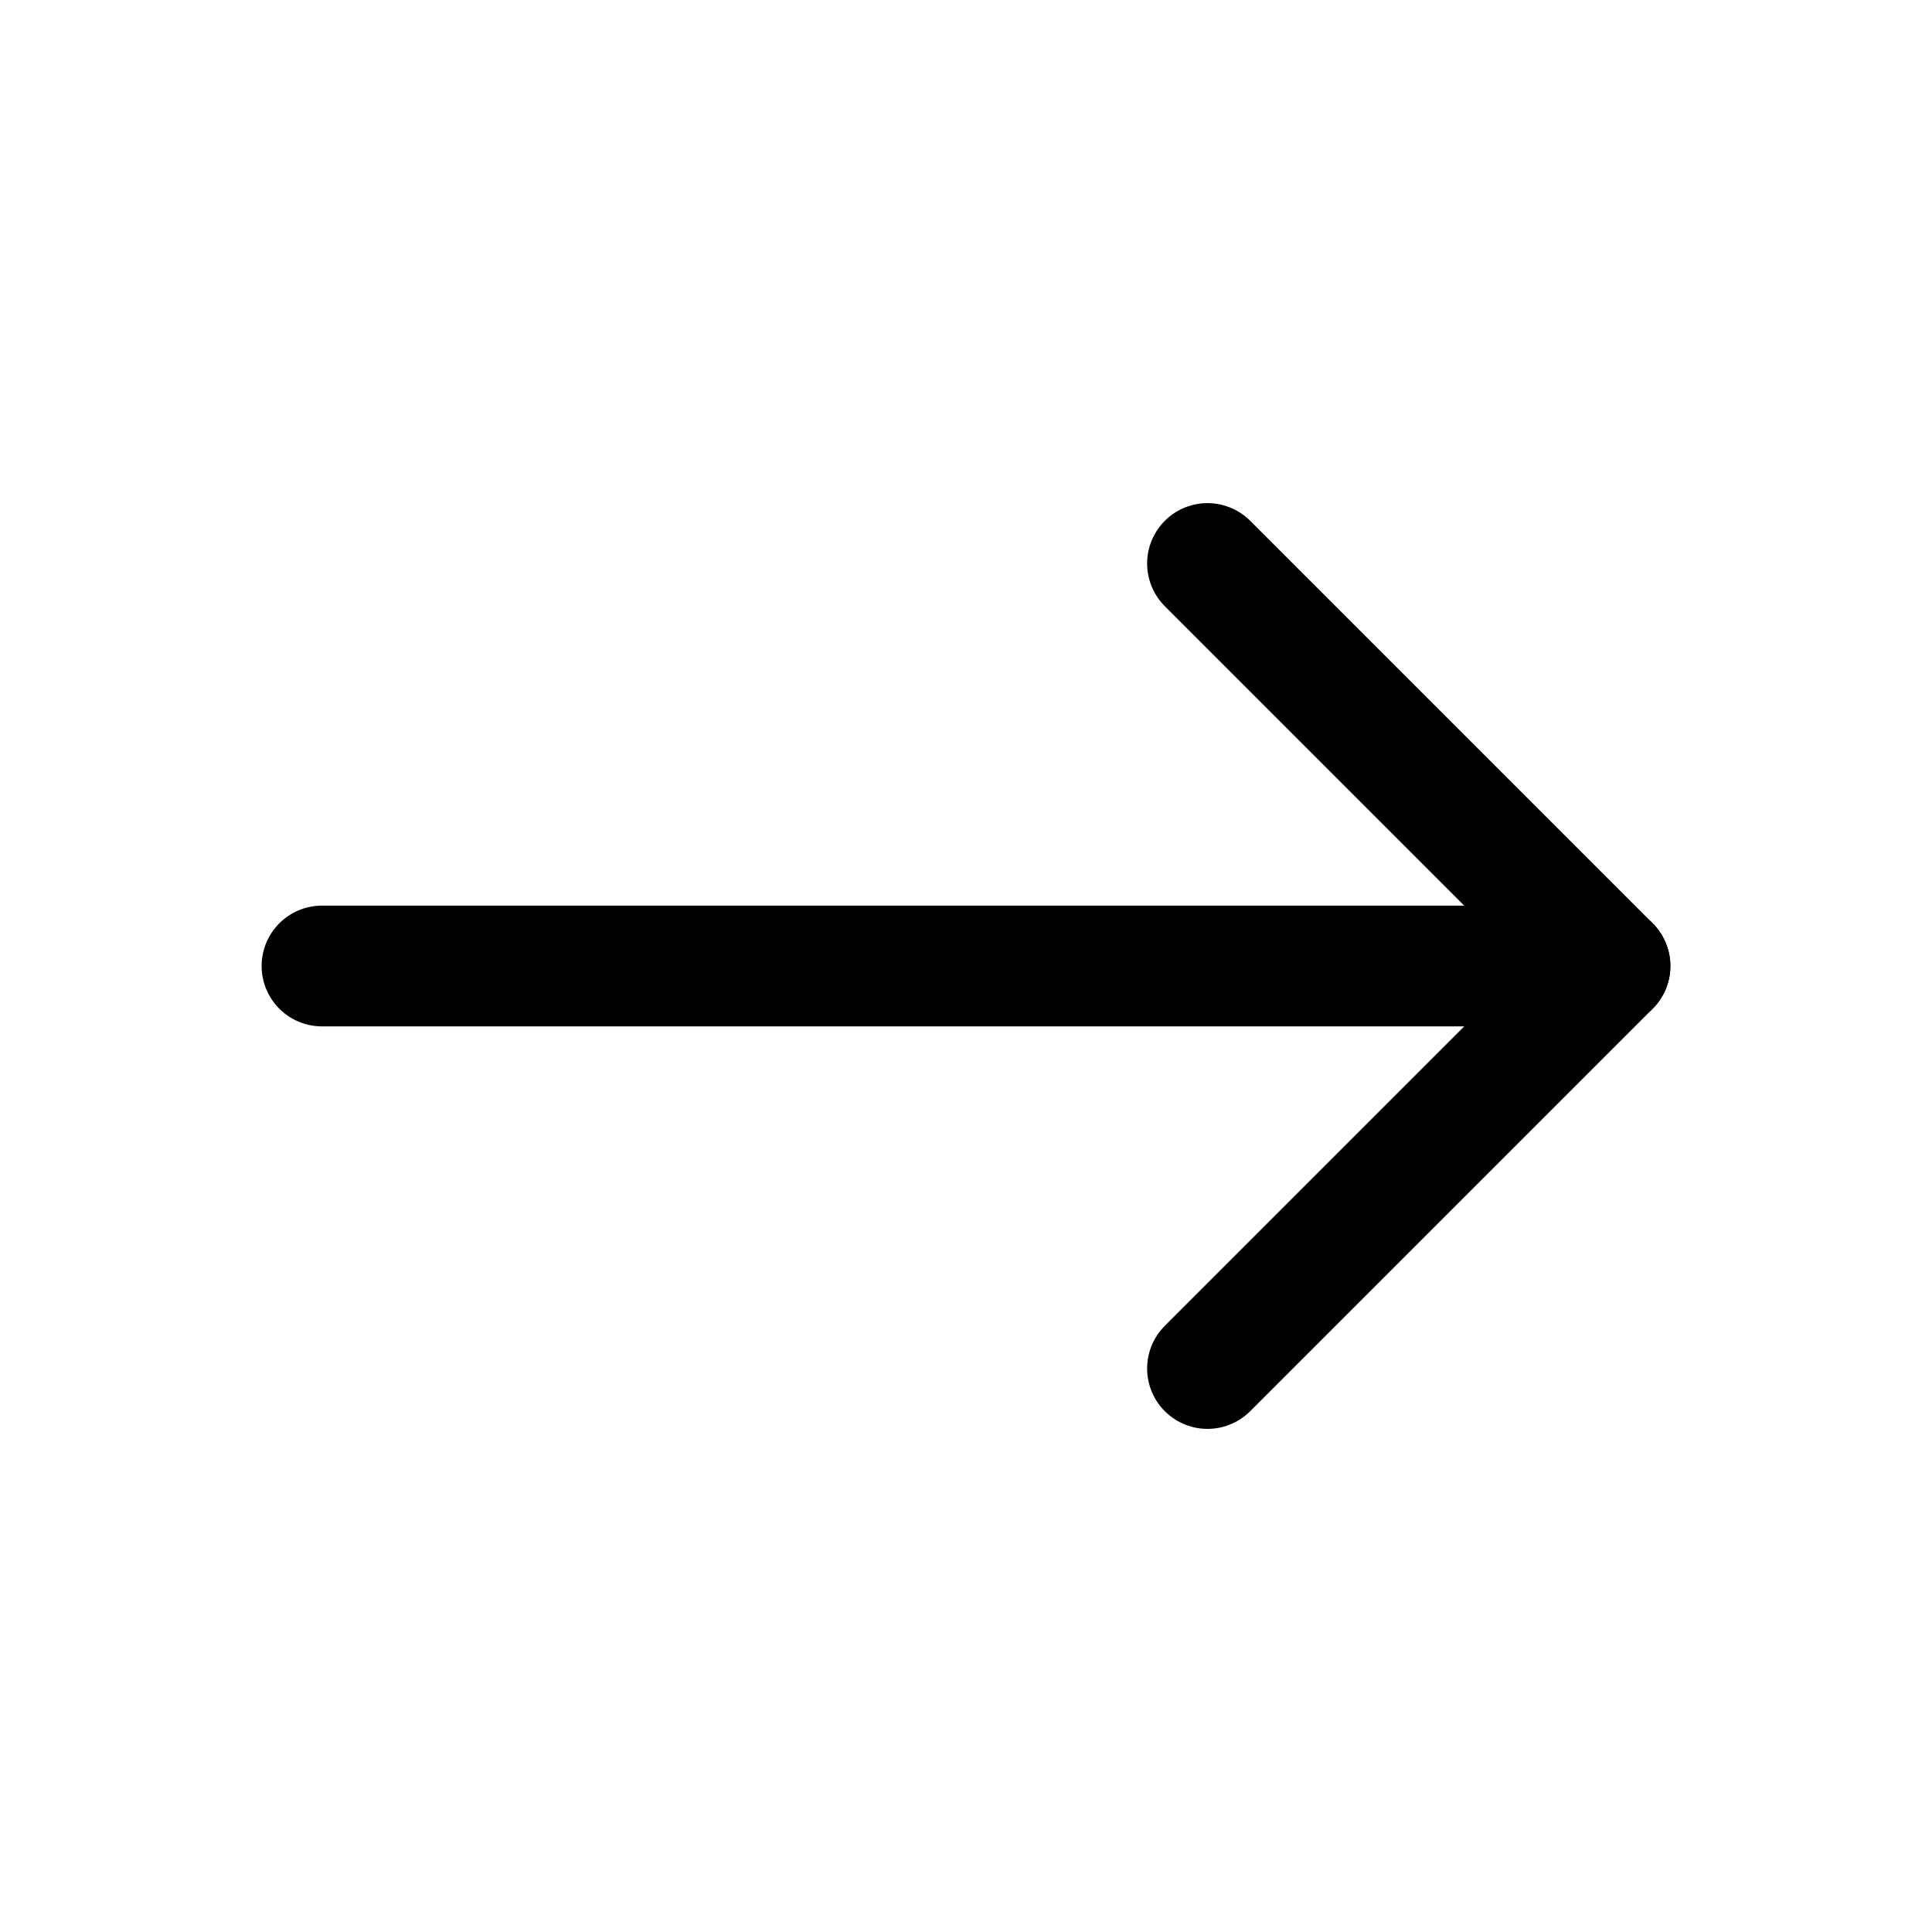
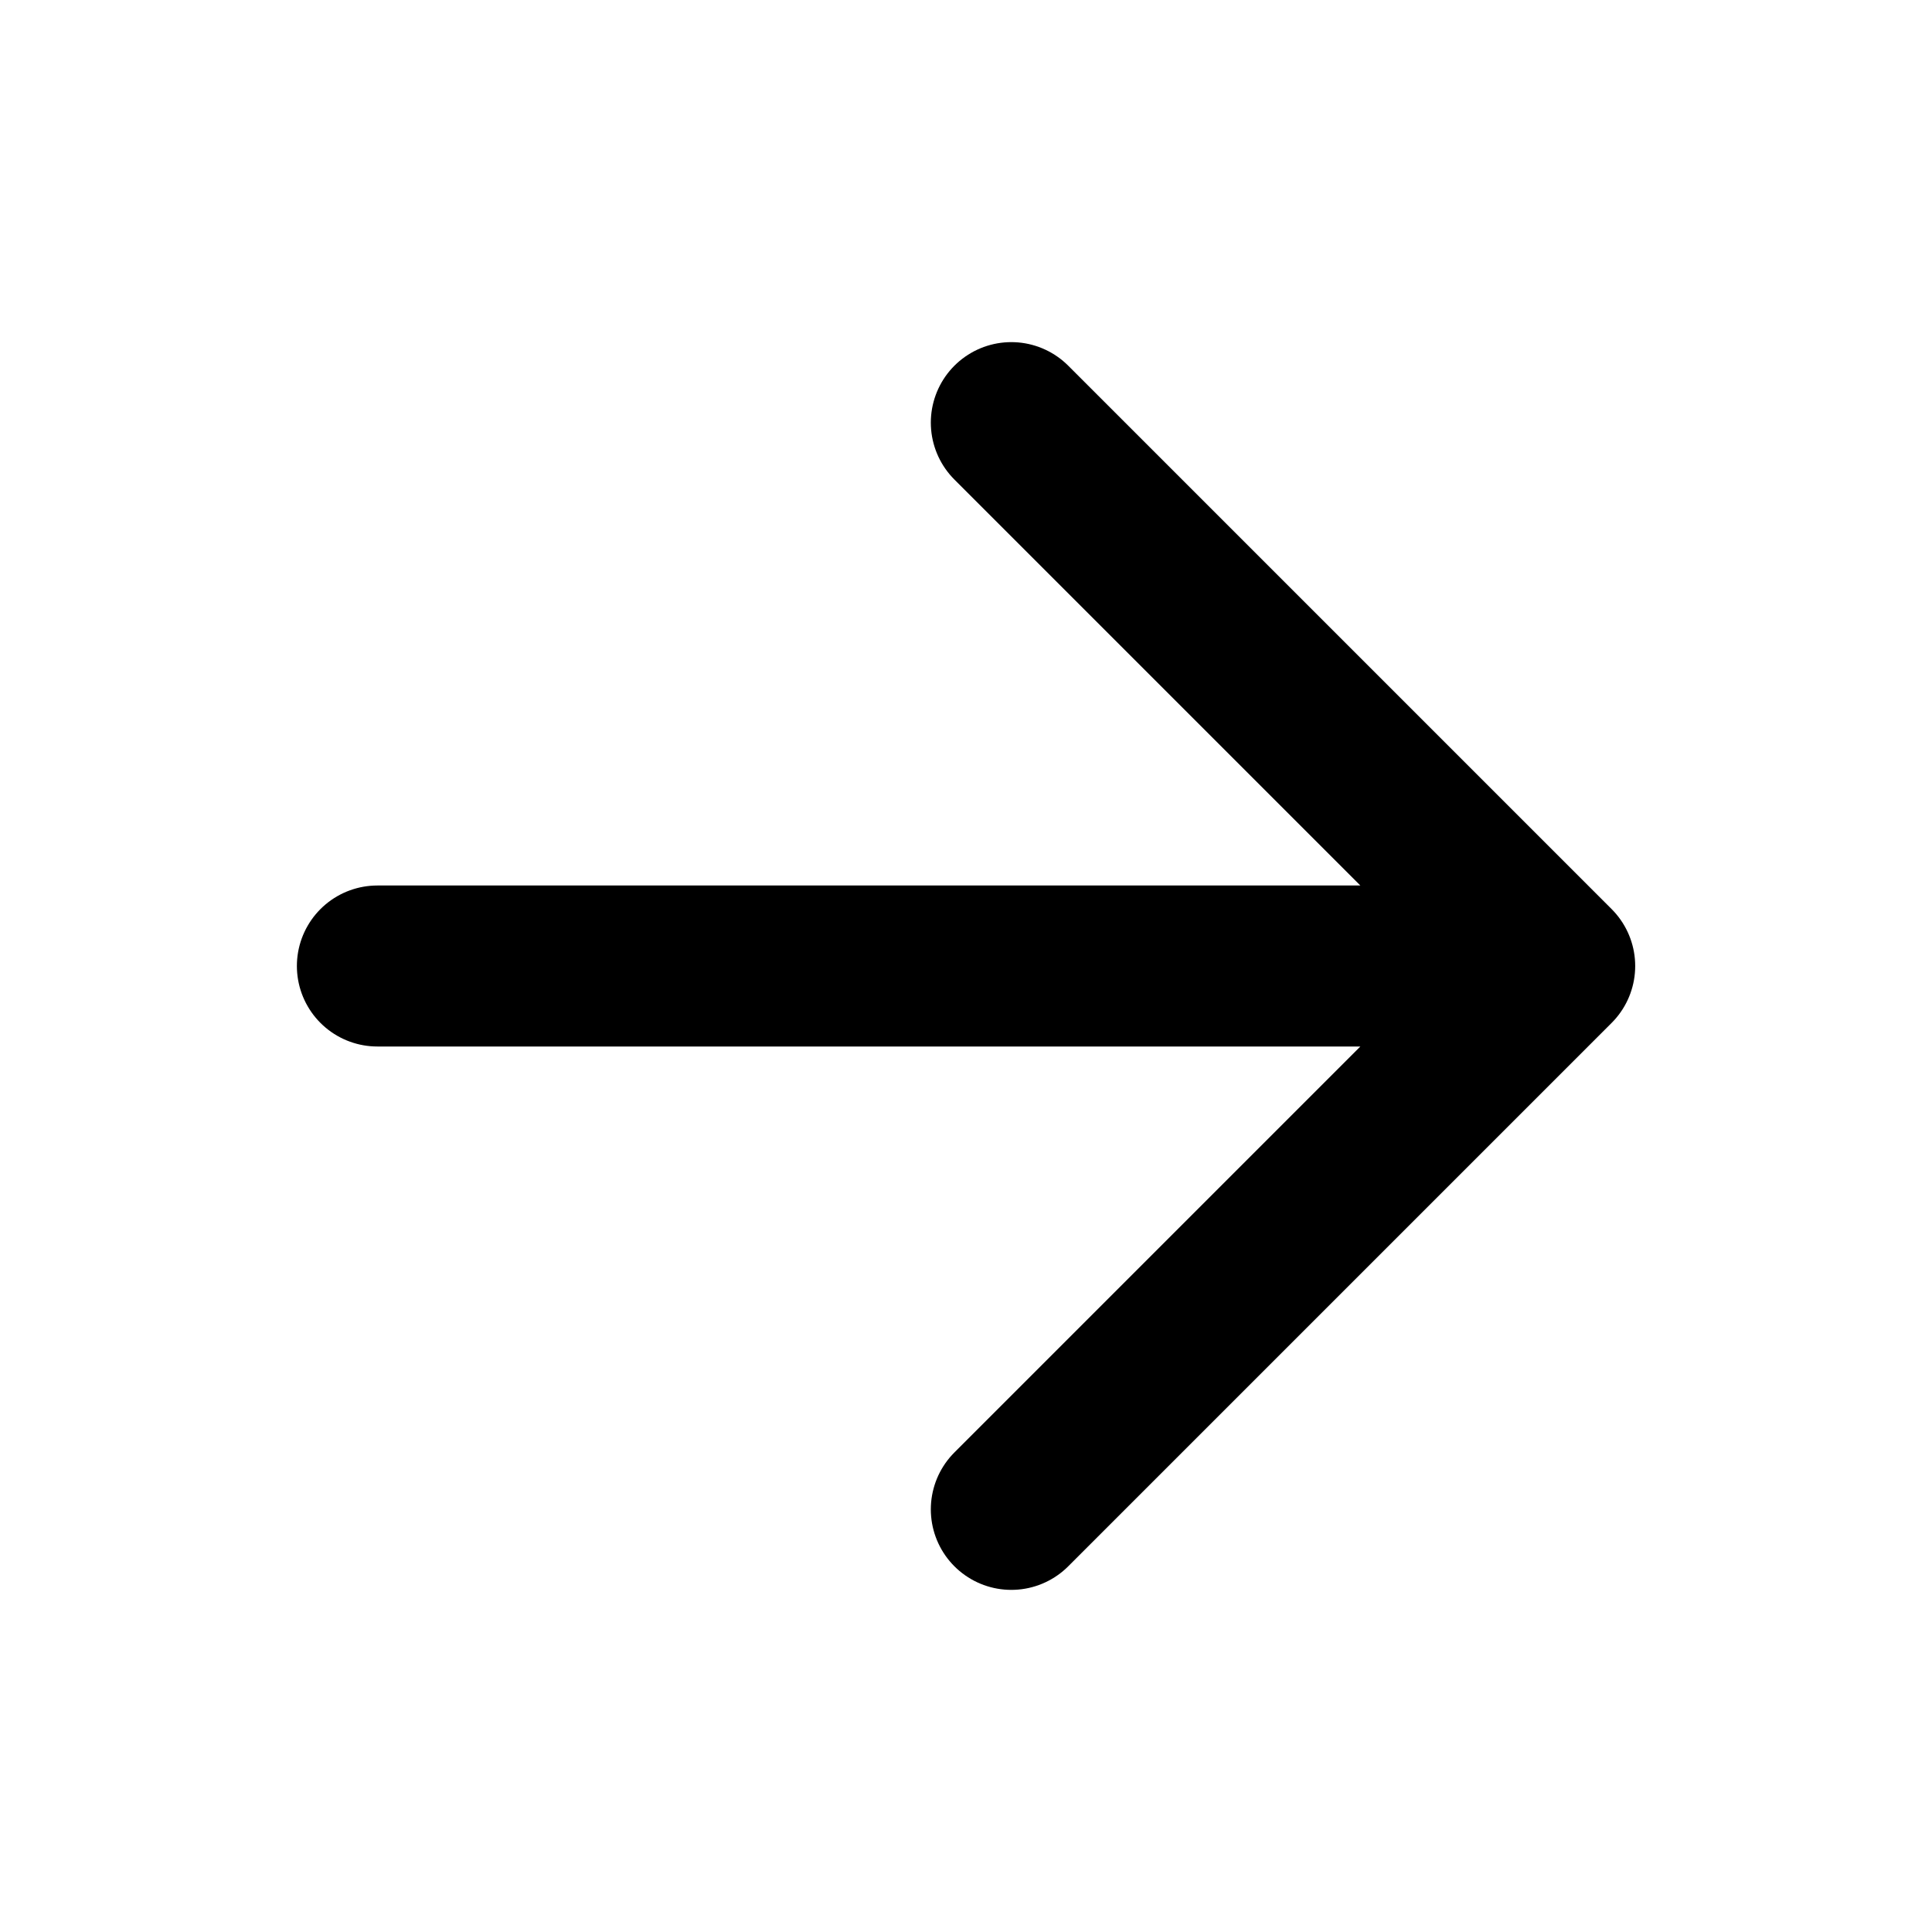
- <svg xmlns="http://www.w3.org/2000/svg" width="24" height="24" viewBox="0 0 24 24" fill="none">
-   <path d="M15 17L20 12L15 7" stroke="currentColor" stroke-width="1.5" stroke-linecap="round" stroke-linejoin="round" />
-   <path d="M4 12H20" stroke="currentColor" stroke-width="1.5" stroke-linecap="round" stroke-linejoin="round" />
+ <svg xmlns="http://www.w3.org/2000/svg" viewBox="0 0 24 24" width="24" height="24">
+   <path fill="none" stroke="currentColor" stroke-linecap="round" stroke-linejoin="round" stroke-width="2" d="m12.563 5.25 6.75 6.75 -6.75 6.75m5.813 -6.75H4.688" />
</svg>
